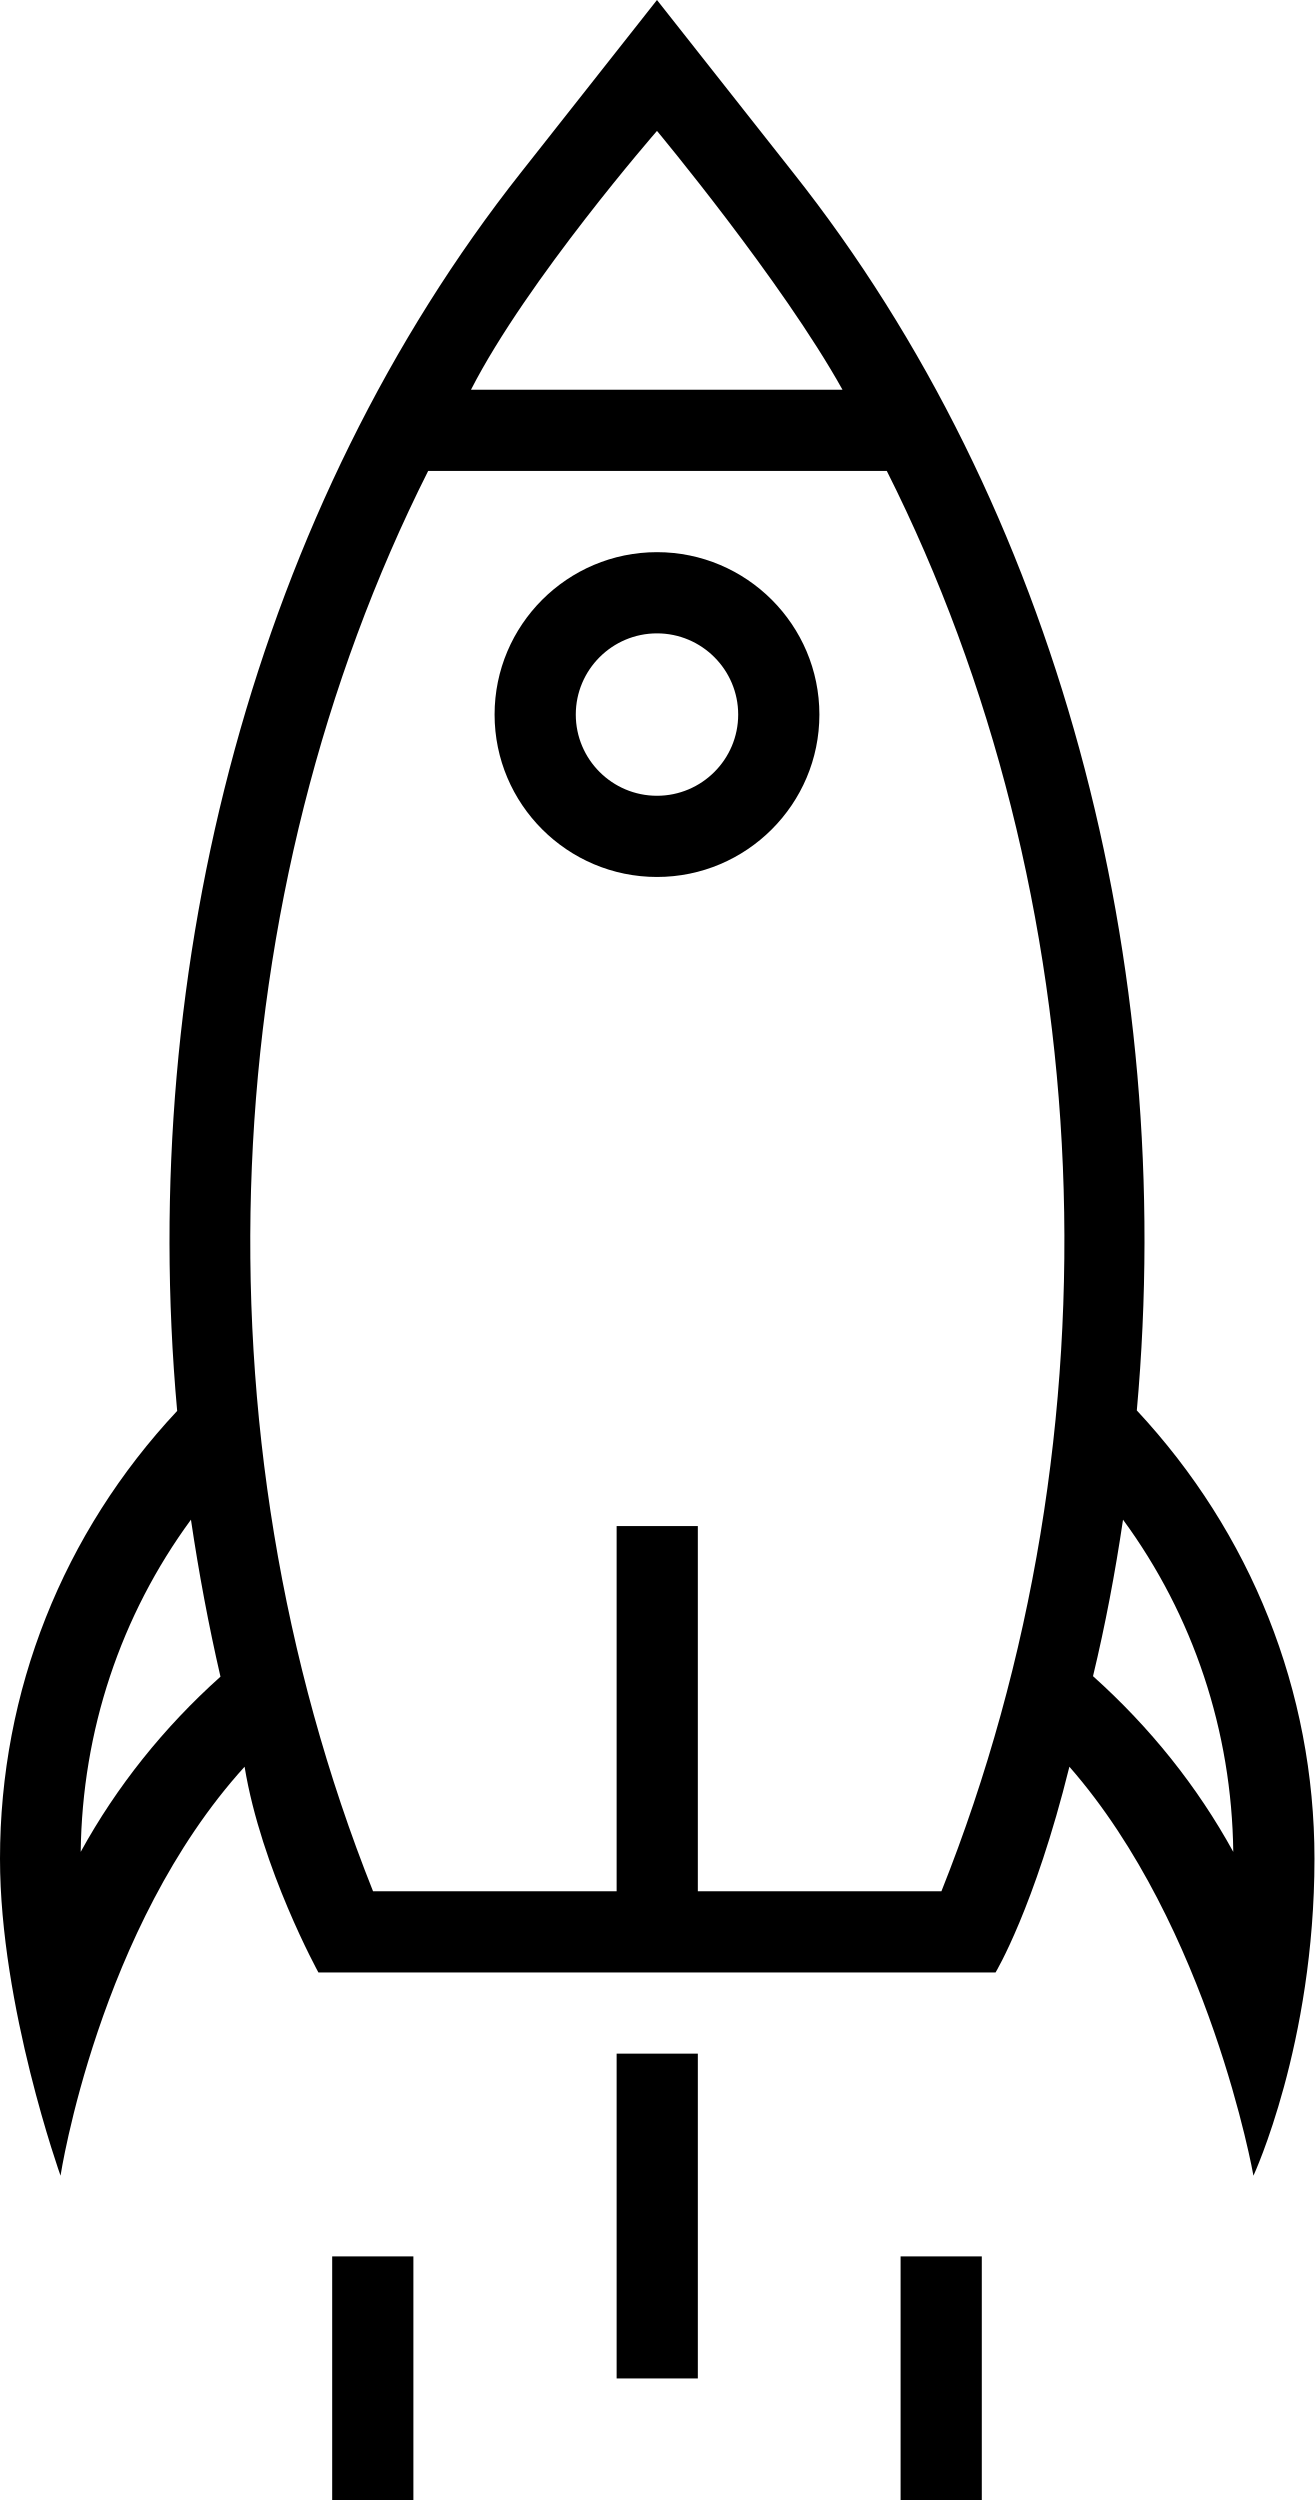
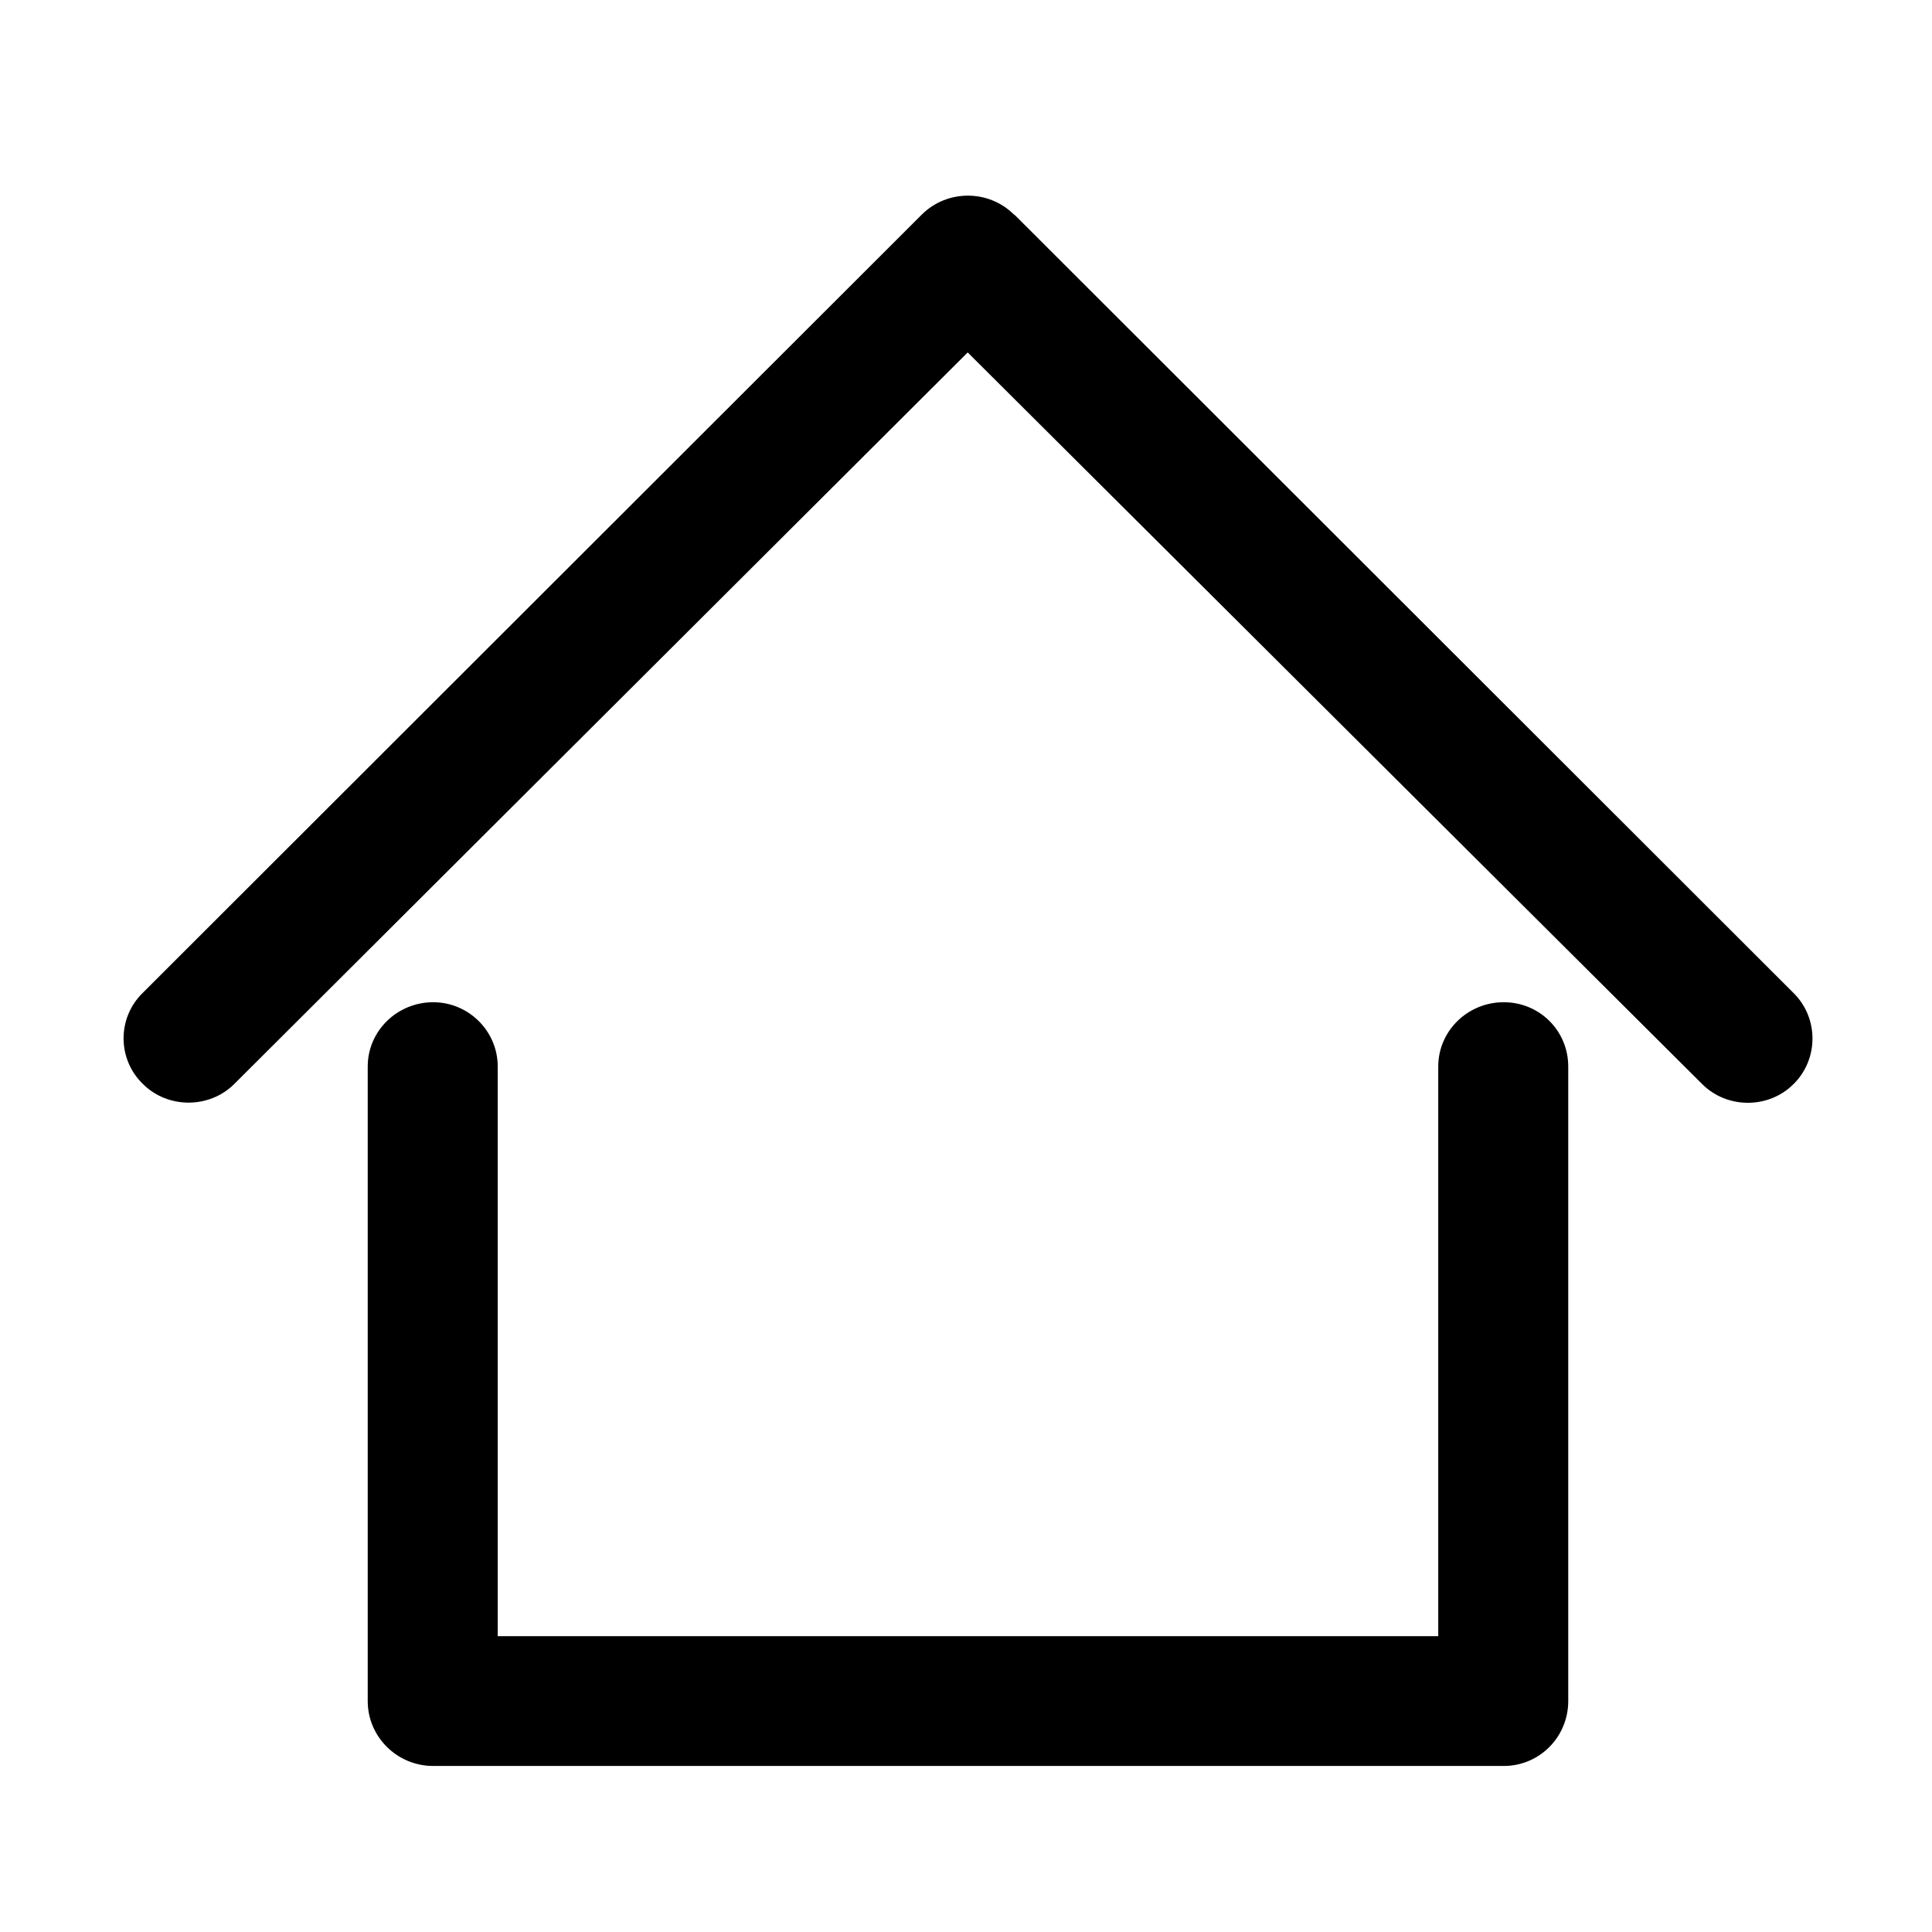
- <svg xmlns="http://www.w3.org/2000/svg" version="1.1" id="Layer_1" x="0px" y="0px" viewBox="0 0 267.1 508" style="enable-background:new 0 0 267.1 508;" xml:space="preserve">
-   <g>
-     <path d="M231,286.6c8.2-90.9-16-183.6-69.9-251.6L133.5,0l-27.6,35C52.1,103.1,27.8,195.8,36,286.7c-23.2,24.8-36,56.9-36,91   c0,30,12.3,64.4,12.3,64.4S20,391.7,49.7,359c3.4,20.7,15,41.8,15,41.8h137.6c0,0,7.9-13.1,15-41.8c28.5,32.6,37.4,83.1,37.4,83.1   s12.4-26.7,12.4-64.4C267.1,343.6,254.2,311.5,231,286.6z M16.4,376.3c0.3-24.6,8.1-48,22.4-67.5c1.6,10.8,3.6,21.5,6,31.9   C33.3,351,23.7,363,16.4,376.3z M133.5,26.6c0,0,25.4,30.5,37.7,52.6H95.7C107.1,56.9,133.5,26.6,133.5,26.6z M191.3,384.3h-49.5   v-74.2h-16.5v74.2H75.8C38.4,290.5,43.8,181.6,87,95.7h93.2C223.4,181.6,228.7,290.5,191.3,384.3z M222.1,340.6   c2.5-10.4,4.5-21,6.1-31.8c14.3,19.5,22.1,42.9,22.4,67.5C243.3,363,233.7,351,222.1,340.6z" />
-     <path d="M133.5,112.2c-18.2,0-33,14.8-33,33s14.8,33,33,33s33-14.8,33-33S151.7,112.2,133.5,112.2z M133.5,161.7   c-9.1,0-16.5-7.4-16.5-16.5s7.4-16.5,16.5-16.5s16.5,7.4,16.5,16.5S142.6,161.7,133.5,161.7z" />
-     <rect x="125.3" y="417.3" width="16.5" height="66" />
-     <rect x="183" y="458.5" width="16.5" height="49.5" />
-     <rect x="67.5" y="458.5" width="16.5" height="49.5" />
-   </g>
+ <svg xmlns="http://www.w3.org/2000/svg" class="icon" width="200px" height="200.00px" viewBox="0 0 1024 1024" version="1.1">
+   <path d="M762.3 565.3c0-19 15.7-34.1 34.7-34.1 19 0 34.2 15.1 34.2 34.1v336.3c0 19-15.2 34.4-34.2 34.4H229.6c-19.1 0-34.7-15.4-34.7-34.4V565.3c0-19 15.7-34.1 34.7-34.1 18.6 0 34.2 15.1 34.2 34.1v301.9h498.5V565.3z m-638.2 9.3l388.8-387.8 389.3 387.8c13.2 13.2 35.2 13.2 48.4 0 13.4-13.2 13.4-35.1 0-48.3L538 114.1l-0.7-0.5c-13.4-13.2-35.2-13.2-48.6 0l-413 412.6c-13.6 13.2-13.6 35.1 0 48.3 13.2 13.2 35.2 13.2 48.4 0.1z" />
</svg>
